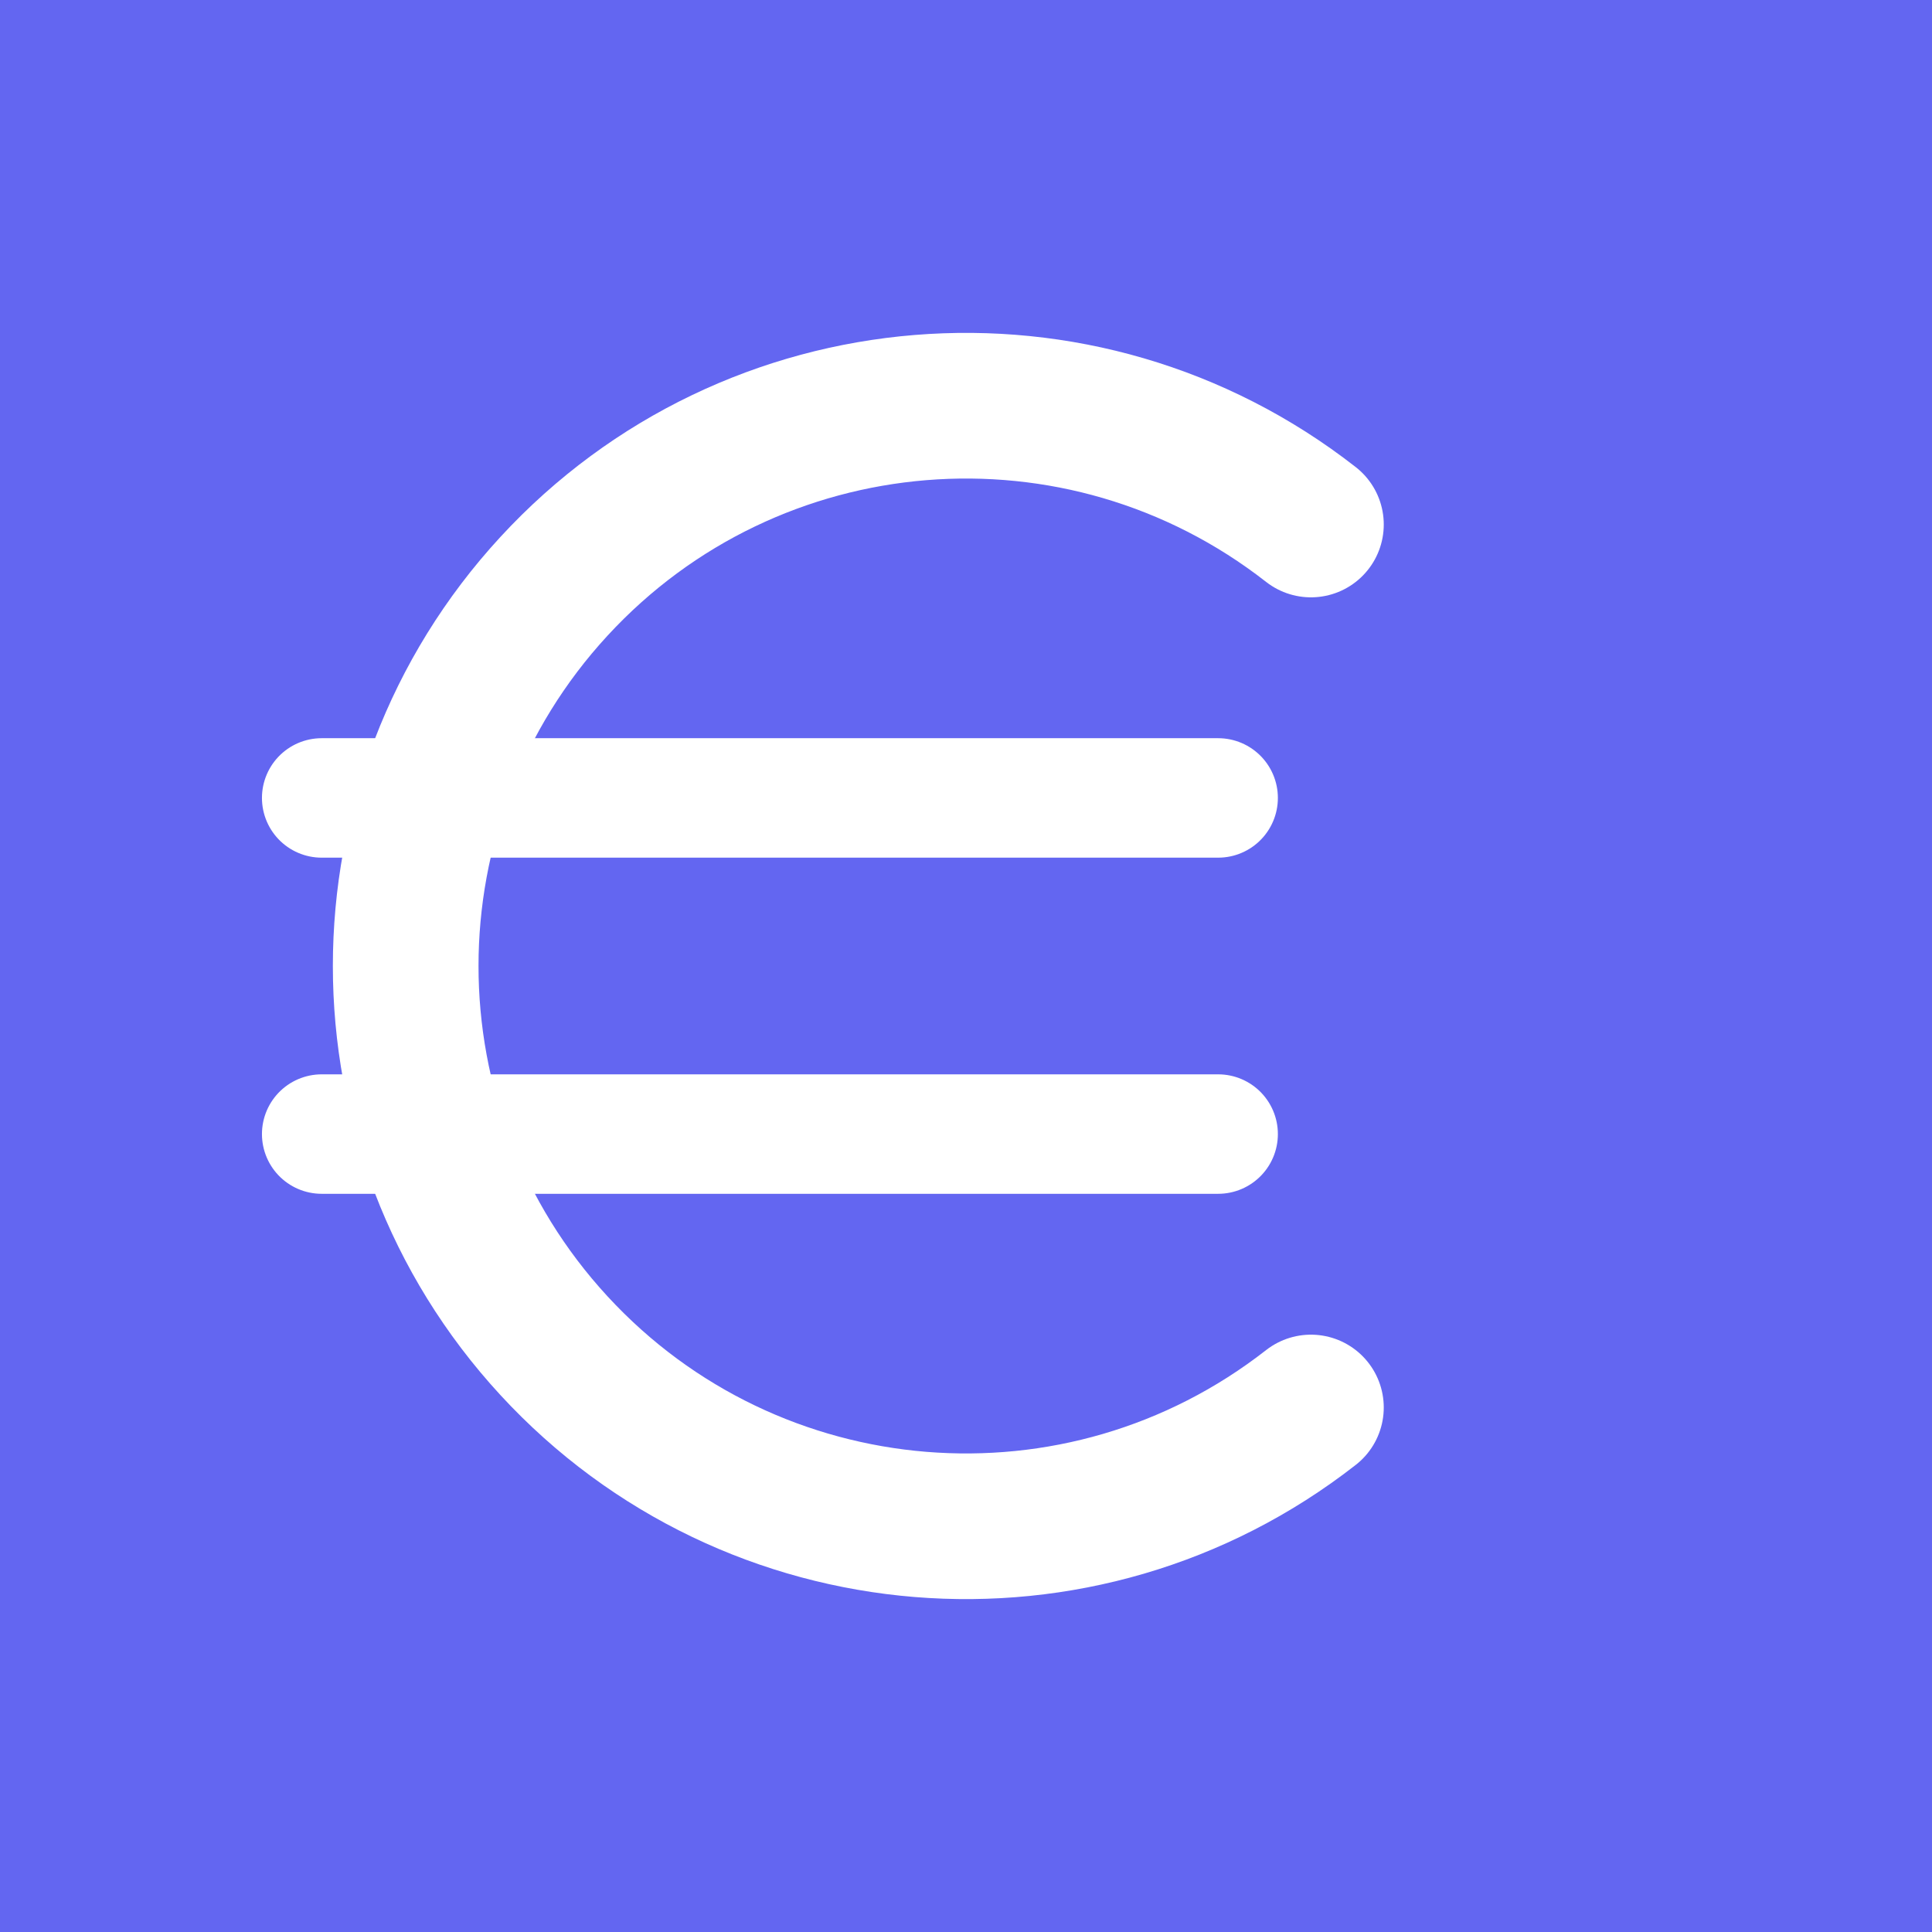
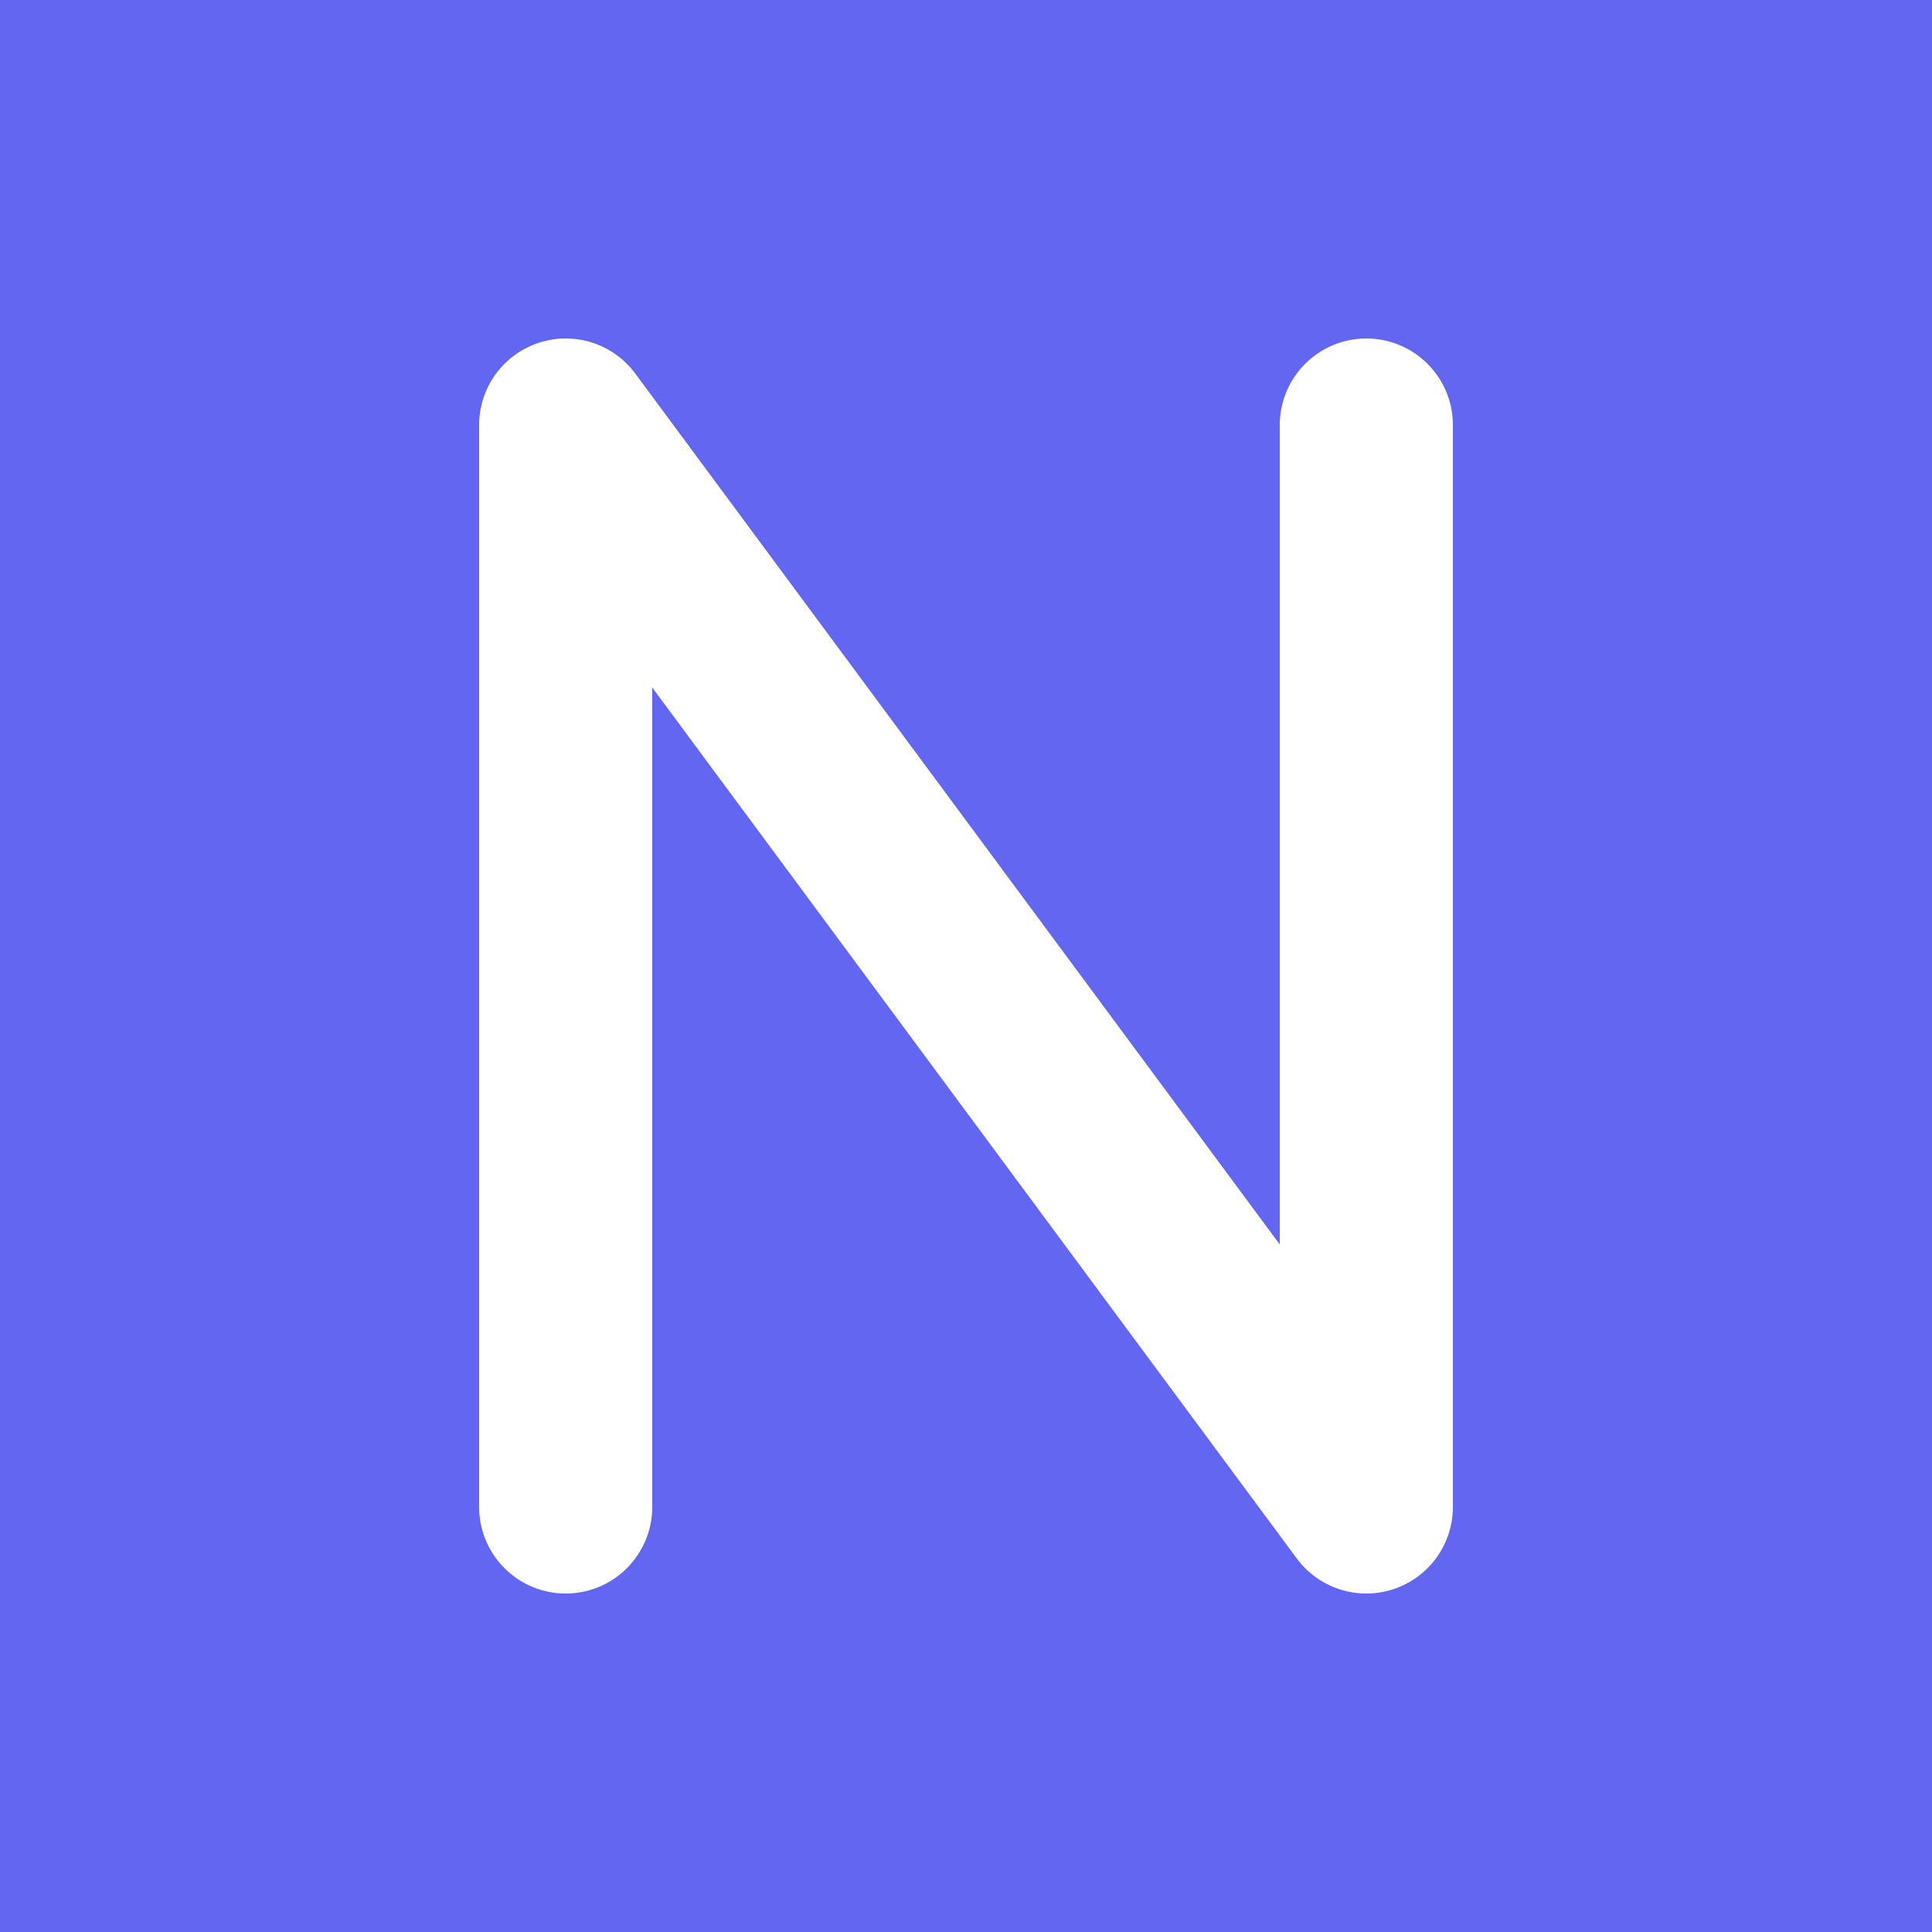
<svg xmlns="http://www.w3.org/2000/svg" width="512" height="512" viewBox="0 0 512 512">
  <rect width="512" height="512" fill="#6366f1" />
-   <g fill="none" stroke="#ffffff" stroke-linecap="round">
-     <path d="M 347.41 139.00 A 148.48 148.48 0 1 0 347.41 373.00" stroke-width="38.60" />
-     <line x1="85.25" y1="211.46" x2="322.82" y2="211.46" stroke-width="31.66" />
-     <line x1="85.25" y1="300.54" x2="322.82" y2="300.54" stroke-width="31.66" />
-   </g>
+   <path d="M 149.91 399.36 L 149.91 112.64 L 362.09 399.36 L 362.09 112.64" fill="none" stroke="#ffffff" stroke-width="45.88" stroke-linecap="round" stroke-linejoin="round" />
</svg>
